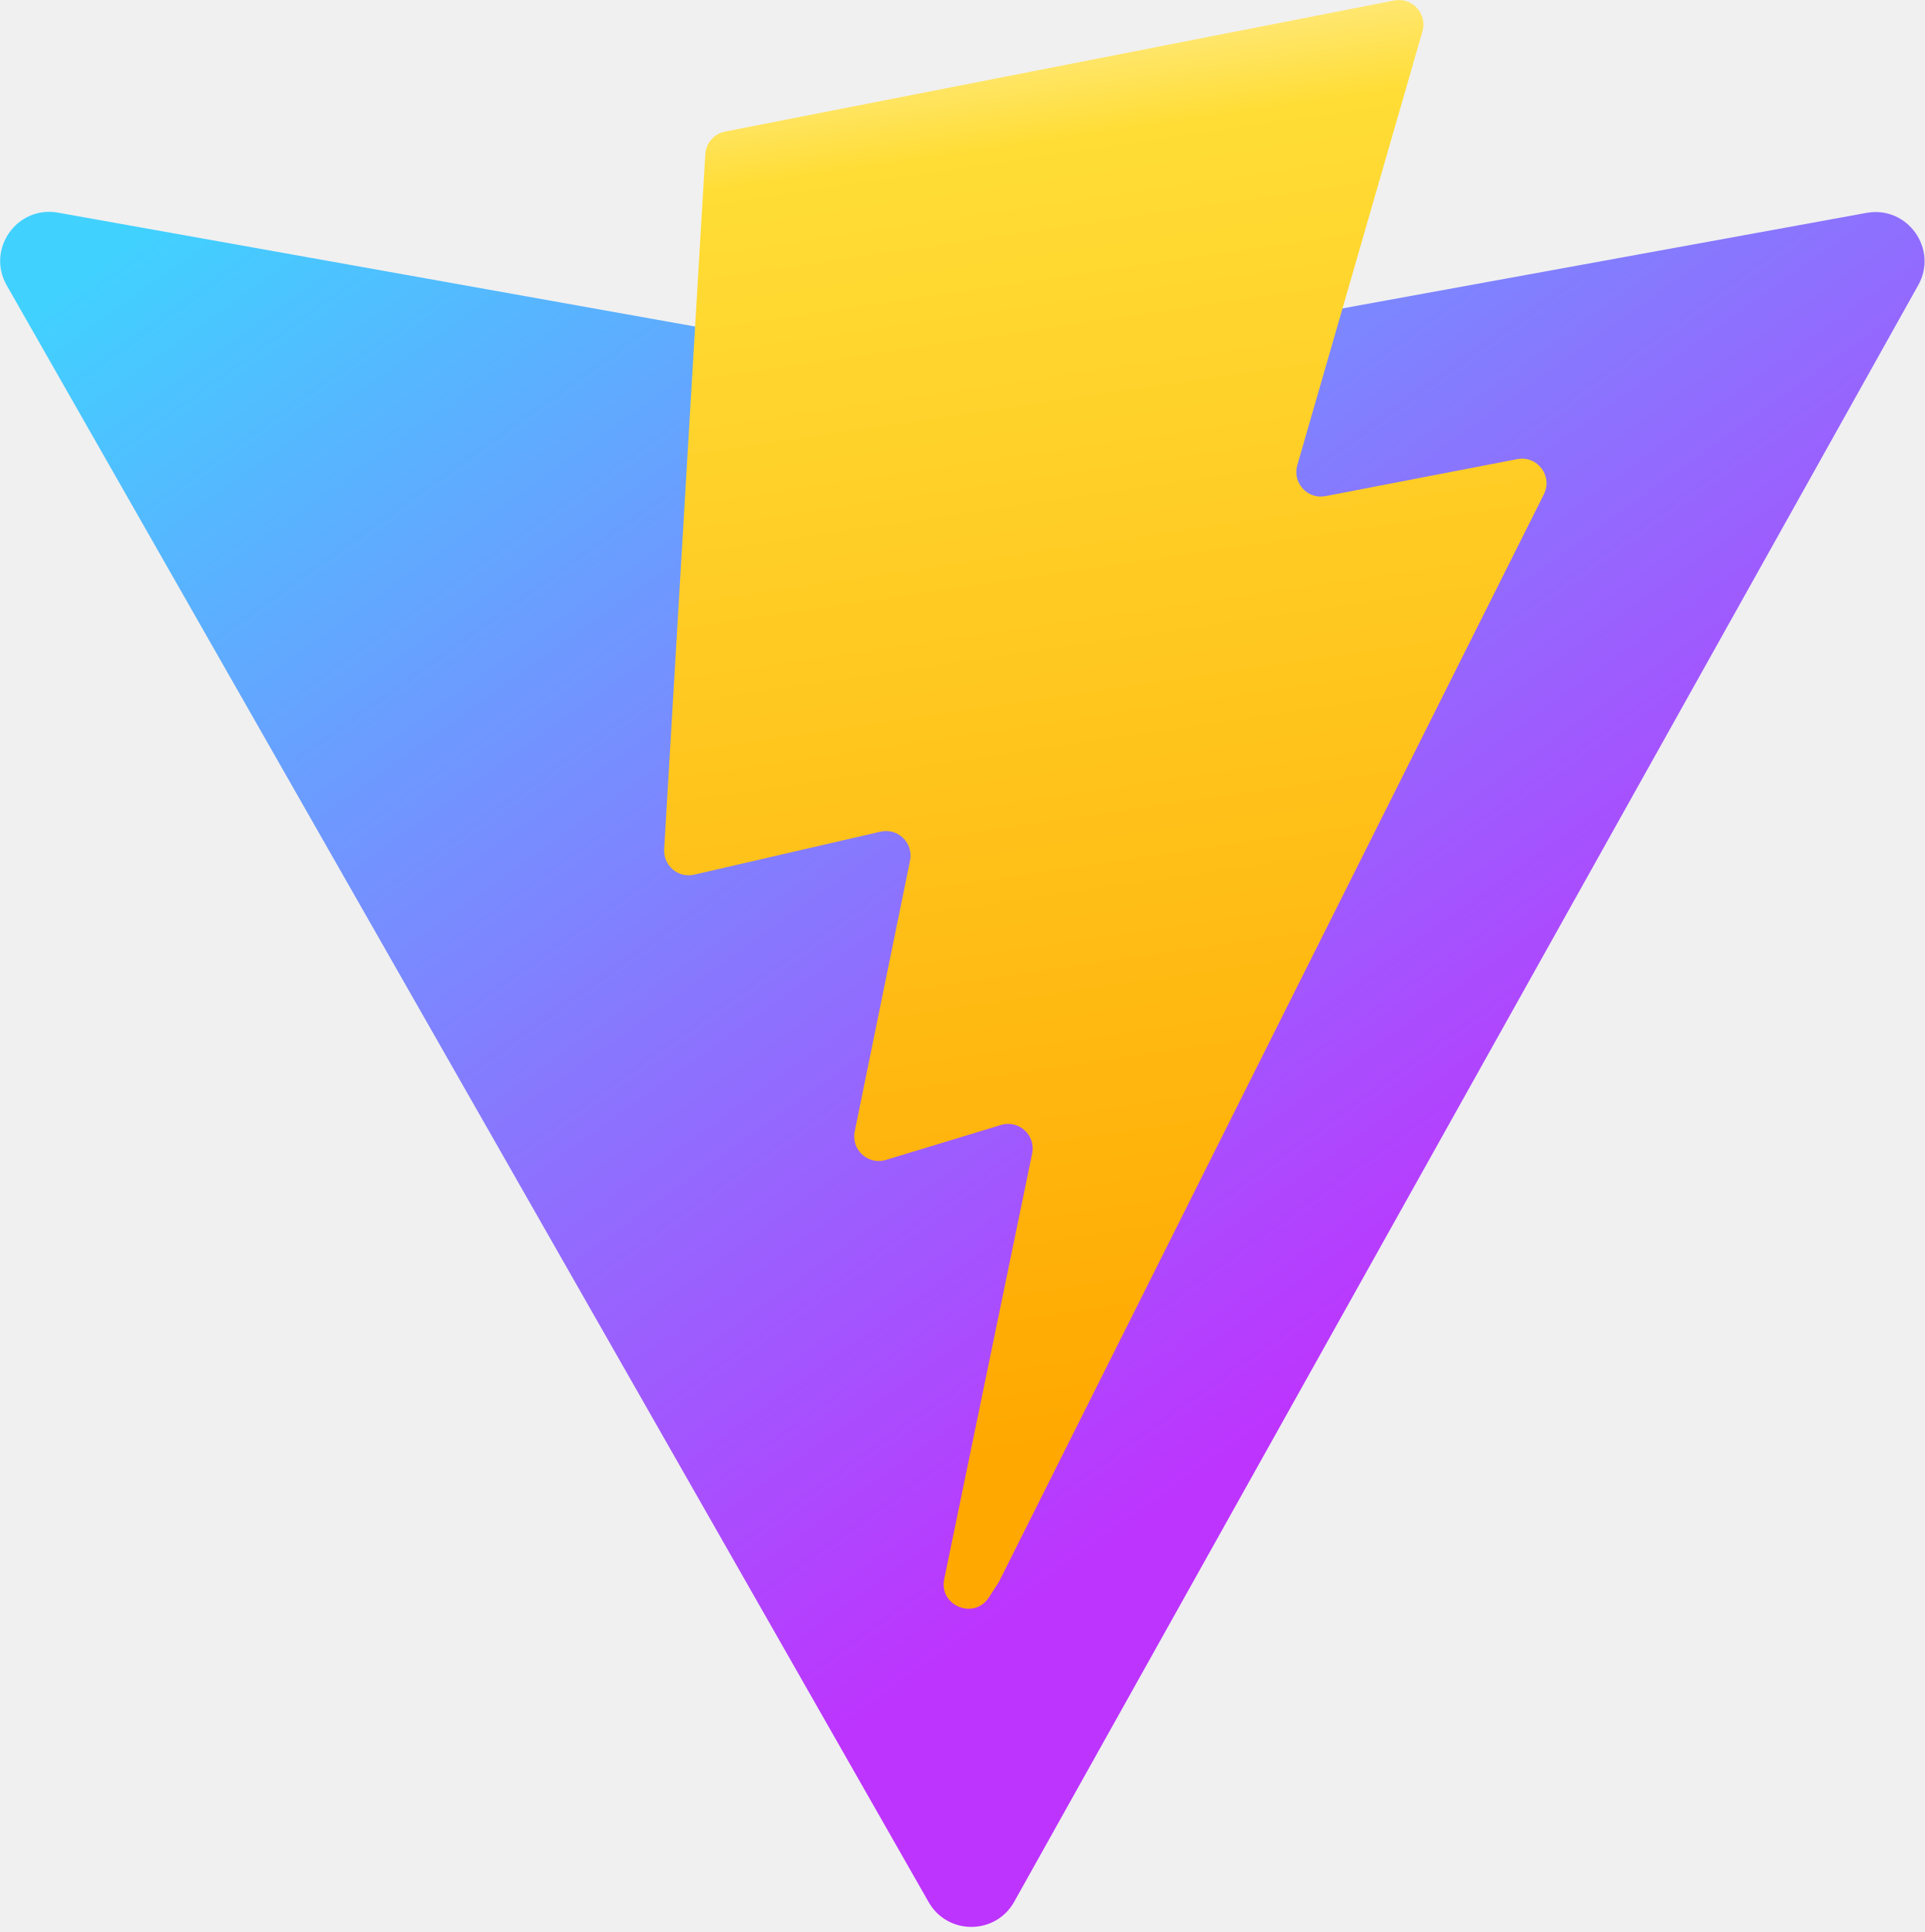
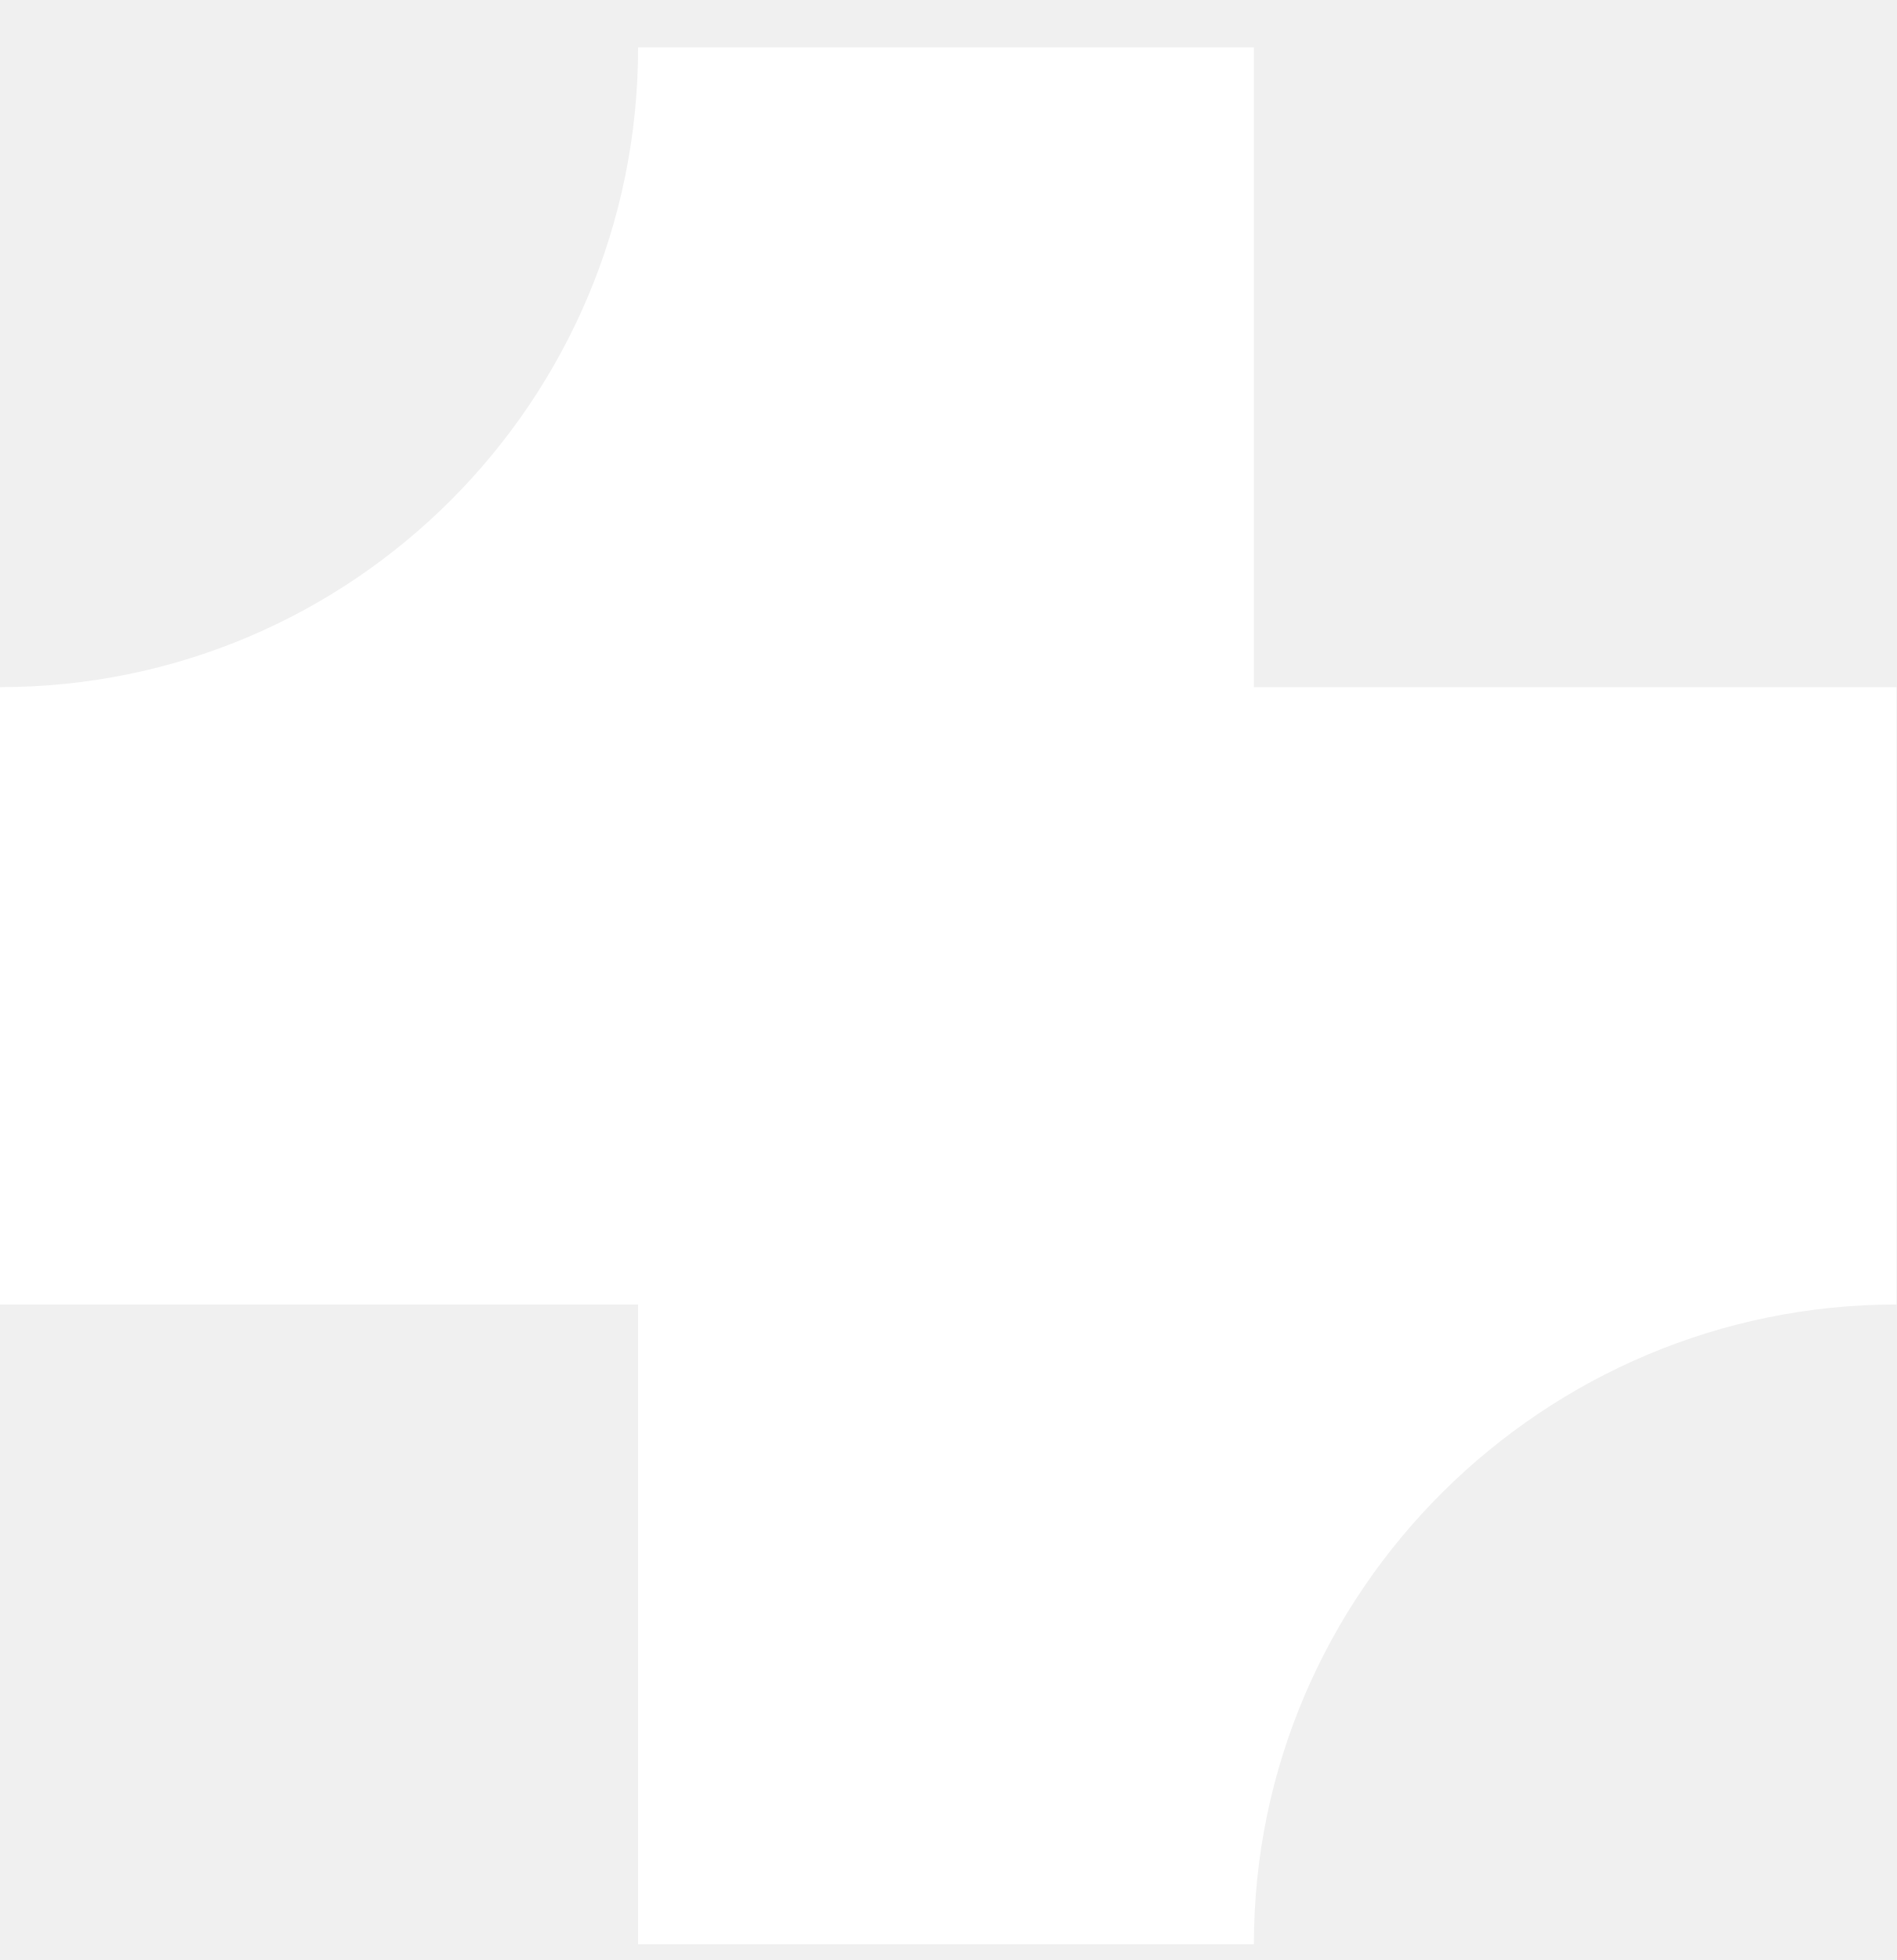
- <svg xmlns="http://www.w3.org/2000/svg" aria-hidden="true" role="img" class="iconify iconify--logos" width="31.88" height="32" preserveAspectRatio="xMidYMid meet" viewBox="0 0 256 257">
-   <defs>
-     <linearGradient id="IconifyId1813088fe1fbc01fb466" x1="-.828%" x2="57.636%" y1="7.652%" y2="78.411%">
-       <stop offset="0%" stop-color="#41D1FF" />
-       <stop offset="100%" stop-color="#BD34FE" />
-     </linearGradient>
-     <linearGradient id="IconifyId1813088fe1fbc01fb467" x1="43.376%" x2="50.316%" y1="2.242%" y2="89.03%">
-       <stop offset="0%" stop-color="#FFEA83" />
-       <stop offset="8.333%" stop-color="#FFDD35" />
-       <stop offset="100%" stop-color="#FFA800" />
-     </linearGradient>
-   </defs>
-   <path fill="url(#IconifyId1813088fe1fbc01fb466)" d="M255.153 37.938L134.897 252.976c-2.483 4.44-8.862 4.466-11.382.048L.875 37.958c-2.746-4.814 1.371-10.646 6.827-9.67l120.385 21.517a6.537 6.537 0 0 0 2.322-.004l117.867-21.483c5.438-.991 9.574 4.796 6.877 9.62Z" />
-   <path fill="url(#IconifyId1813088fe1fbc01fb467)" d="M185.432.063L96.44 17.501a3.268 3.268 0 0 0-2.634 3.014l-5.474 92.456a3.268 3.268 0 0 0 3.997 3.378l24.777-5.718c2.318-.535 4.413 1.507 3.936 3.838l-7.361 36.047c-.495 2.426 1.782 4.5 4.151 3.78l15.304-4.649c2.372-.72 4.652 1.36 4.15 3.788l-11.698 56.621c-.732 3.542 3.979 5.473 5.943 2.437l1.313-2.028l72.516-144.72c1.215-2.423-.88-5.186-3.54-4.672l-25.505 4.922c-2.396.462-4.435-1.77-3.759-4.114l16.646-57.705c.677-2.35-1.37-4.583-3.769-4.113Z" />
+ <svg xmlns="http://www.w3.org/2000/svg" width="30" height="31" viewBox="0 0 30 31" fill="none">
+   <path id="Vector" d="M30 10.868H19.835V0.75H10.094C10.094 6.34 5.576 10.868 0 10.868V20.632H10.094V30.75H19.835C19.835 25.16 24.424 20.632 30 20.632V10.868Z" fill="white" />
</svg>
